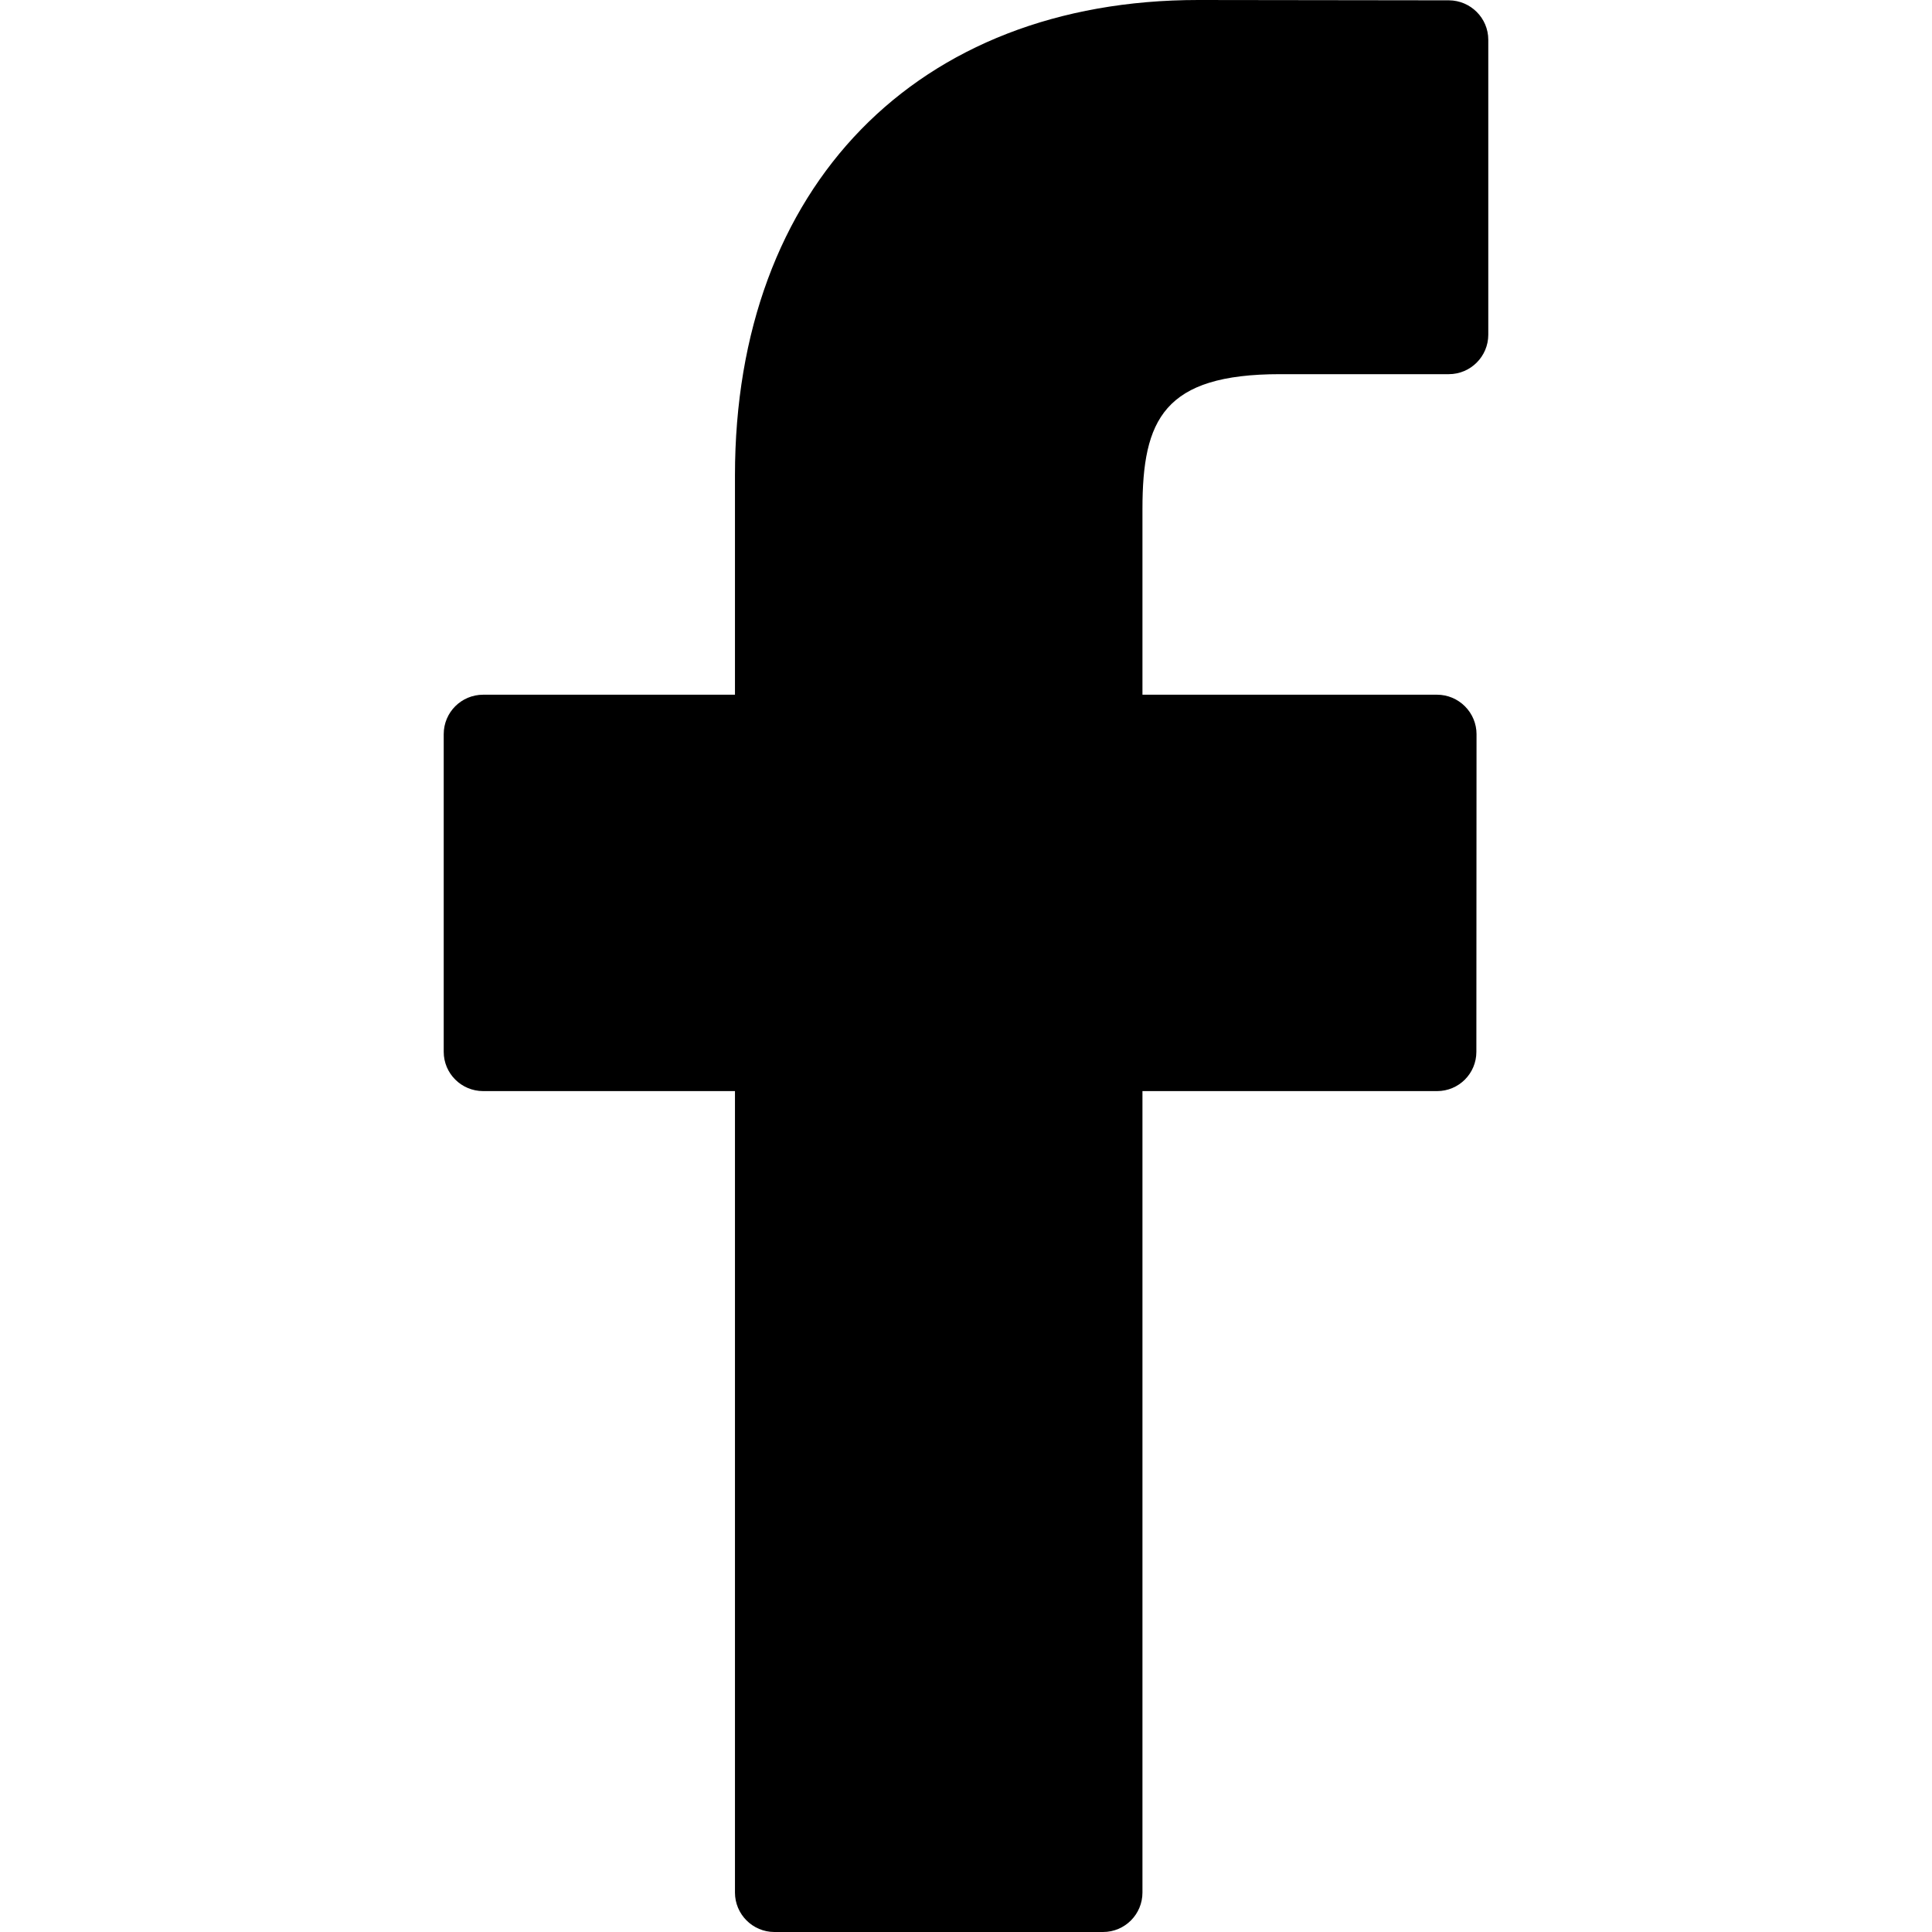
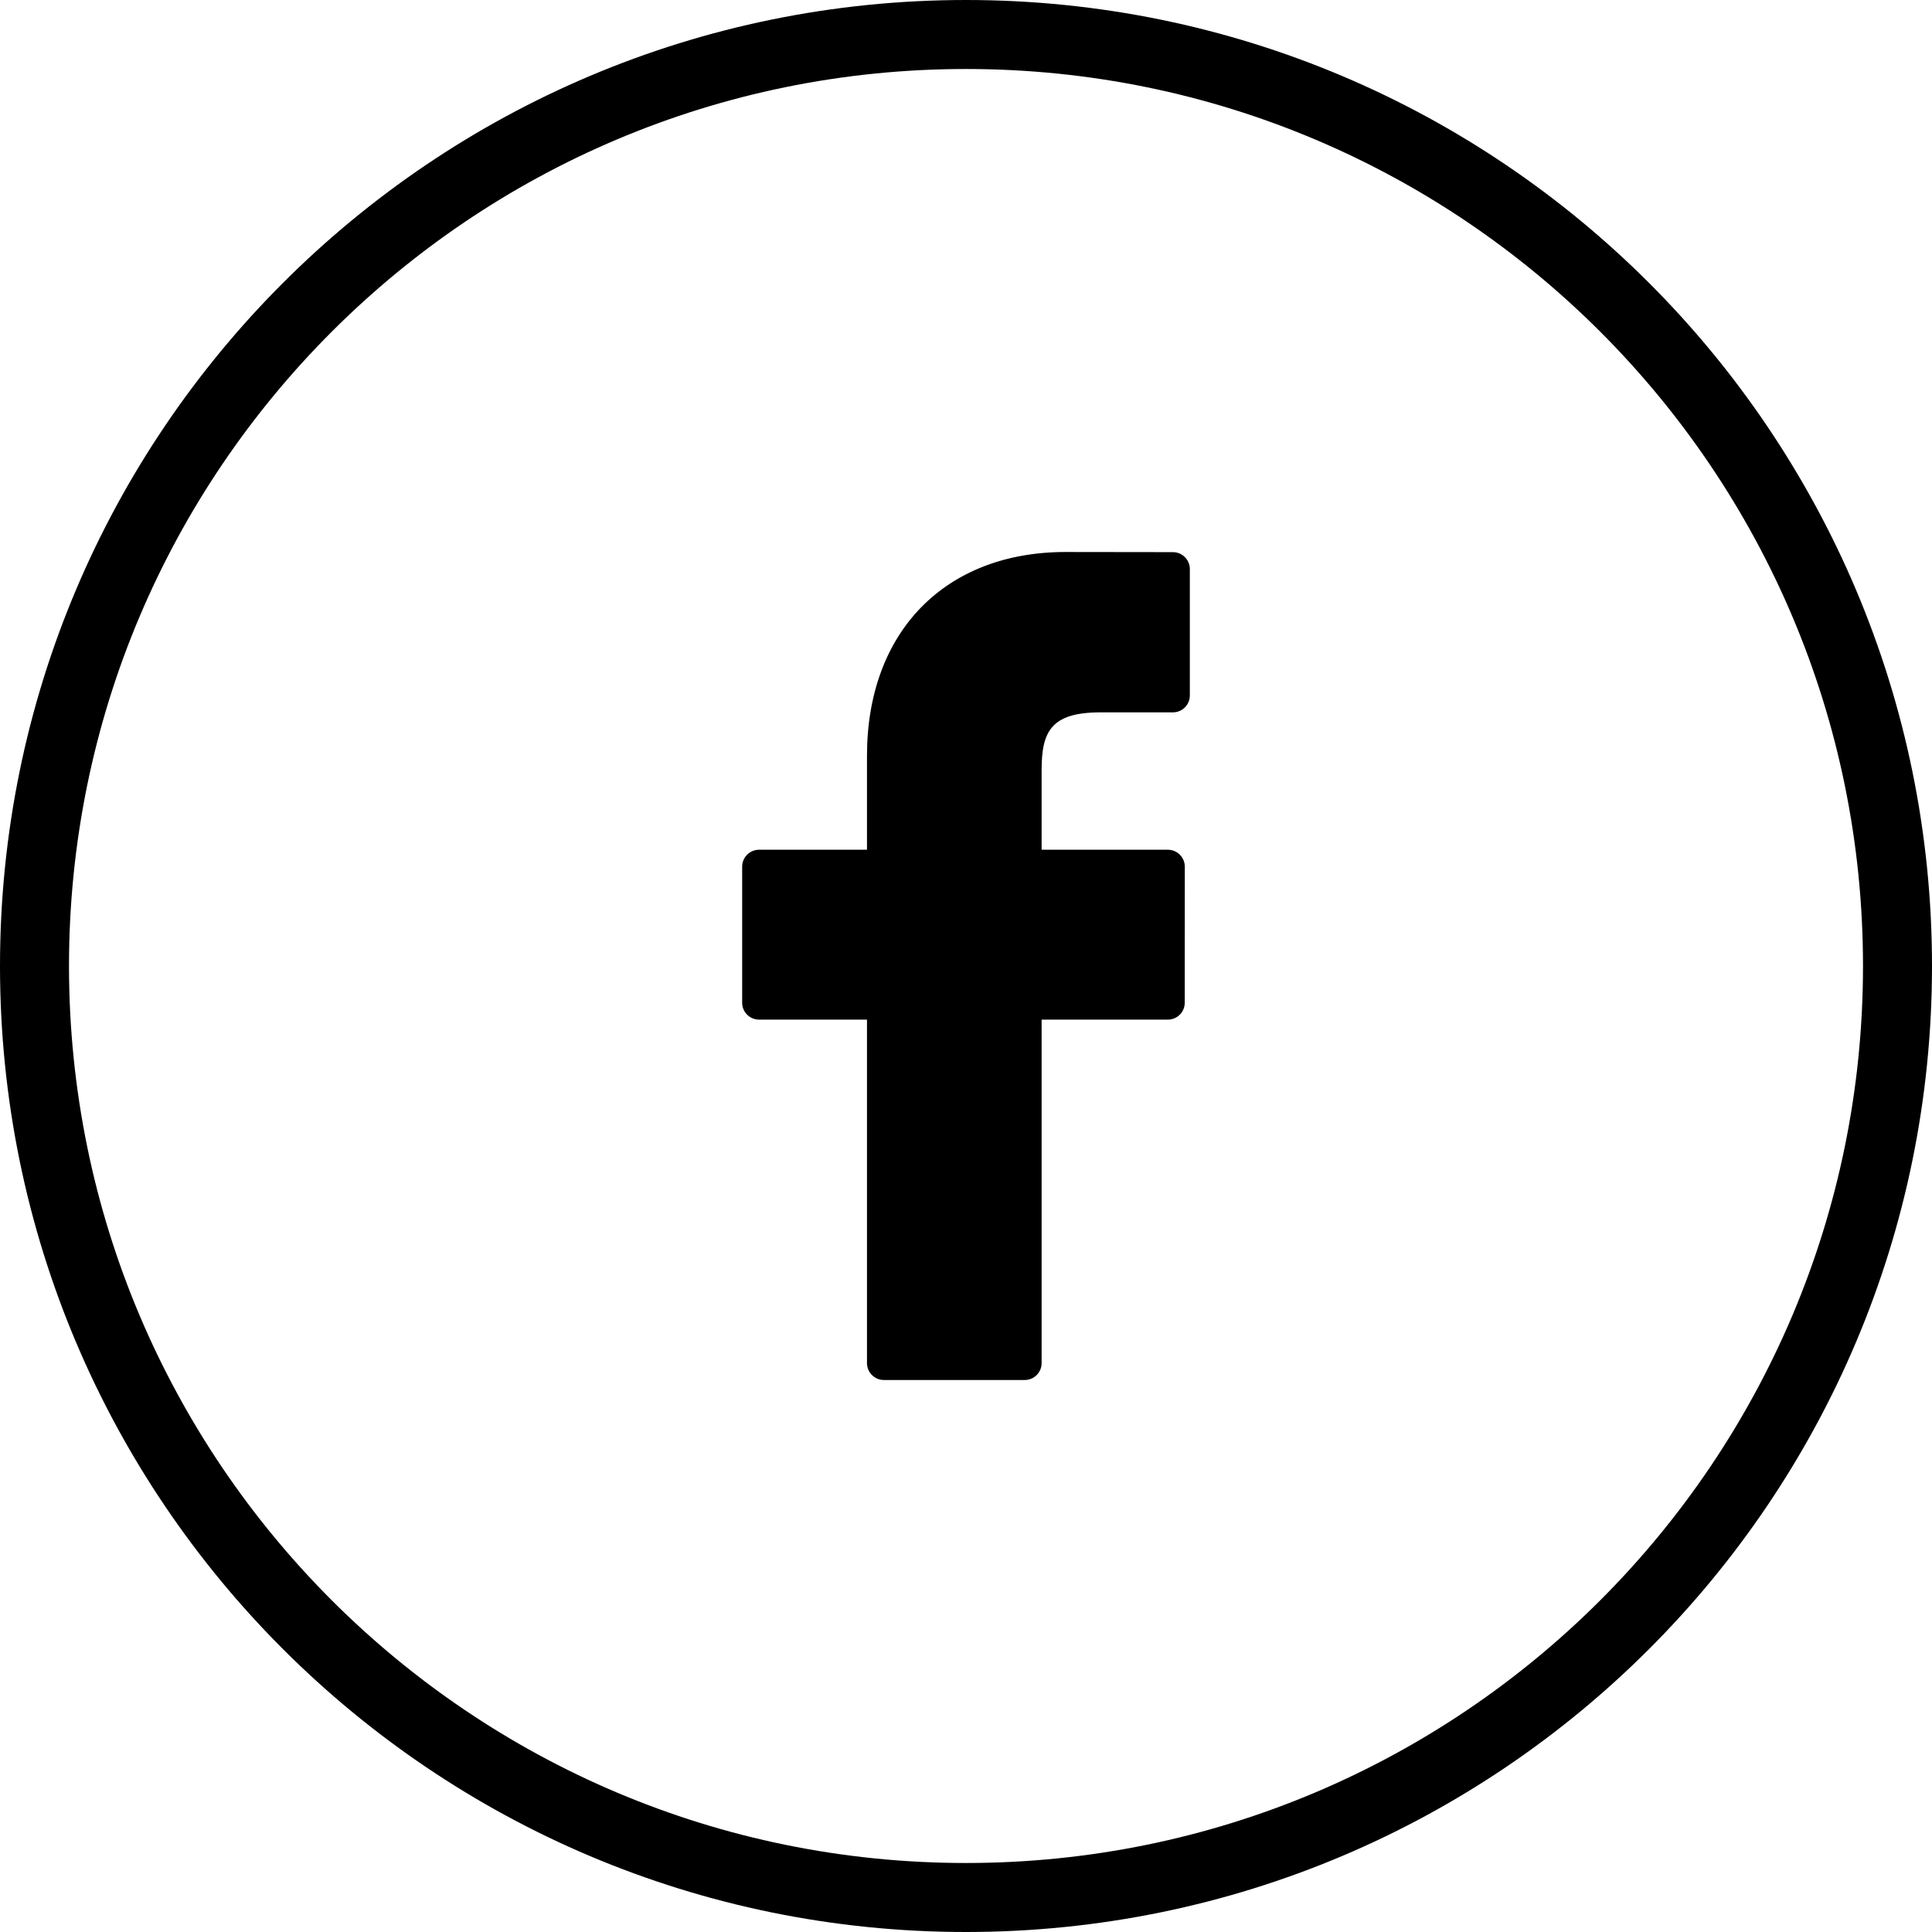
- <svg xmlns="http://www.w3.org/2000/svg" width="12" height="12" viewBox="0 0 12 12" fill="none">
-   <path d="M9 0.002L7.443 0C5.695 0 4.565 1.159 4.565 2.953V4.315H3.001C2.866 4.315 2.756 4.424 2.756 4.56V6.533C2.756 6.668 2.866 6.777 3.001 6.777H4.565V11.755C4.565 11.89 4.675 12 4.81 12H6.851C6.987 12 7.096 11.89 7.096 11.755V6.777H8.926C9.061 6.777 9.17 6.668 9.17 6.533L9.171 4.56C9.171 4.495 9.145 4.433 9.099 4.387C9.053 4.341 8.991 4.315 8.926 4.315H7.096V3.161C7.096 2.606 7.228 2.324 7.951 2.324L8.999 2.324C9.134 2.324 9.244 2.214 9.244 2.079V0.247C9.244 0.112 9.134 0.003 9 0.002Z" fill="black" />
+ <svg xmlns="http://www.w3.org/2000/svg" width="28" height="28" viewBox="0 0 28 28" fill="none">
+   <path d="M17 8.002L15.443 8C13.695 8 12.565 9.159 12.565 10.953V12.315H11.001C10.866 12.315 10.756 12.425 10.756 12.56V14.533C10.756 14.668 10.866 14.777 11.001 14.777H12.565V19.755C12.565 19.89 12.675 20 12.81 20H14.851C14.987 20 15.096 19.89 15.096 19.755V14.777H16.925C17.061 14.777 17.17 14.668 17.17 14.533L17.171 12.56C17.171 12.495 17.145 12.433 17.099 12.387C17.053 12.341 16.991 12.315 16.926 12.315H15.096V11.161C15.096 10.606 15.228 10.324 15.951 10.324L16.999 10.324C17.134 10.324 17.244 10.214 17.244 10.079V8.247C17.244 8.112 17.134 8.003 17 8.002Z" fill="black" />
+   <circle cx="14" cy="14" r="13.5" stroke="black" />
</svg>
